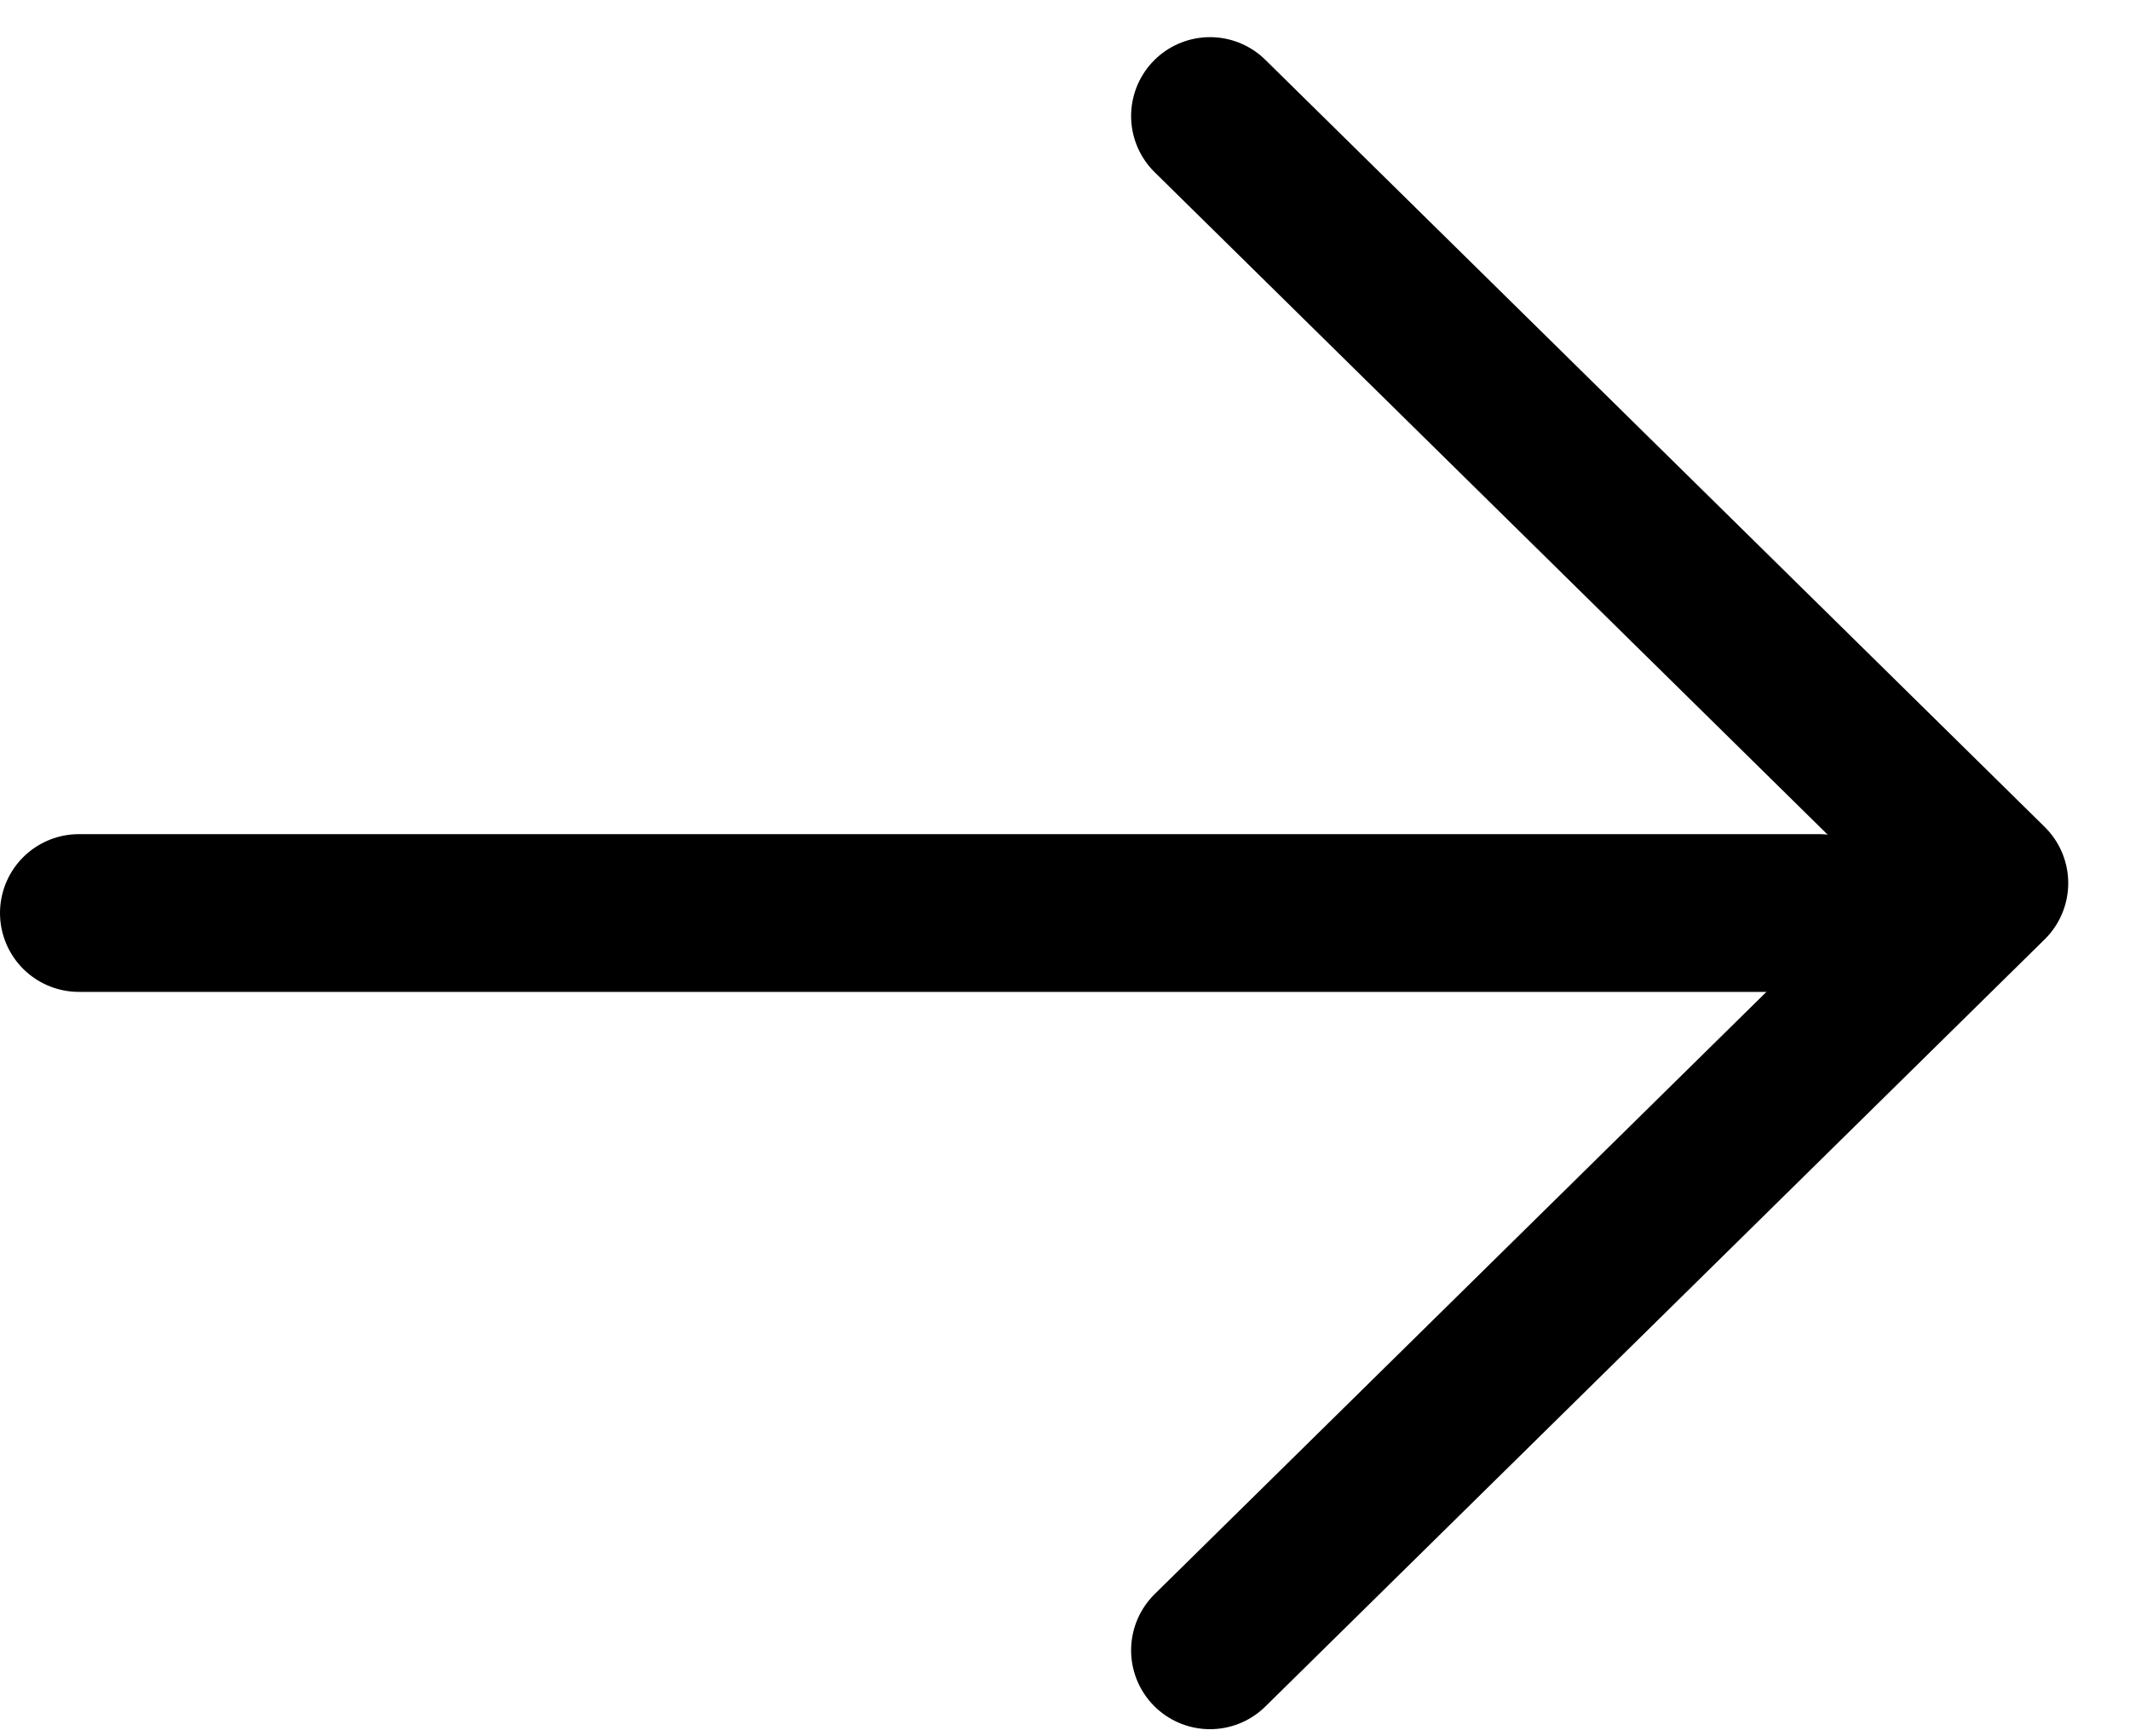
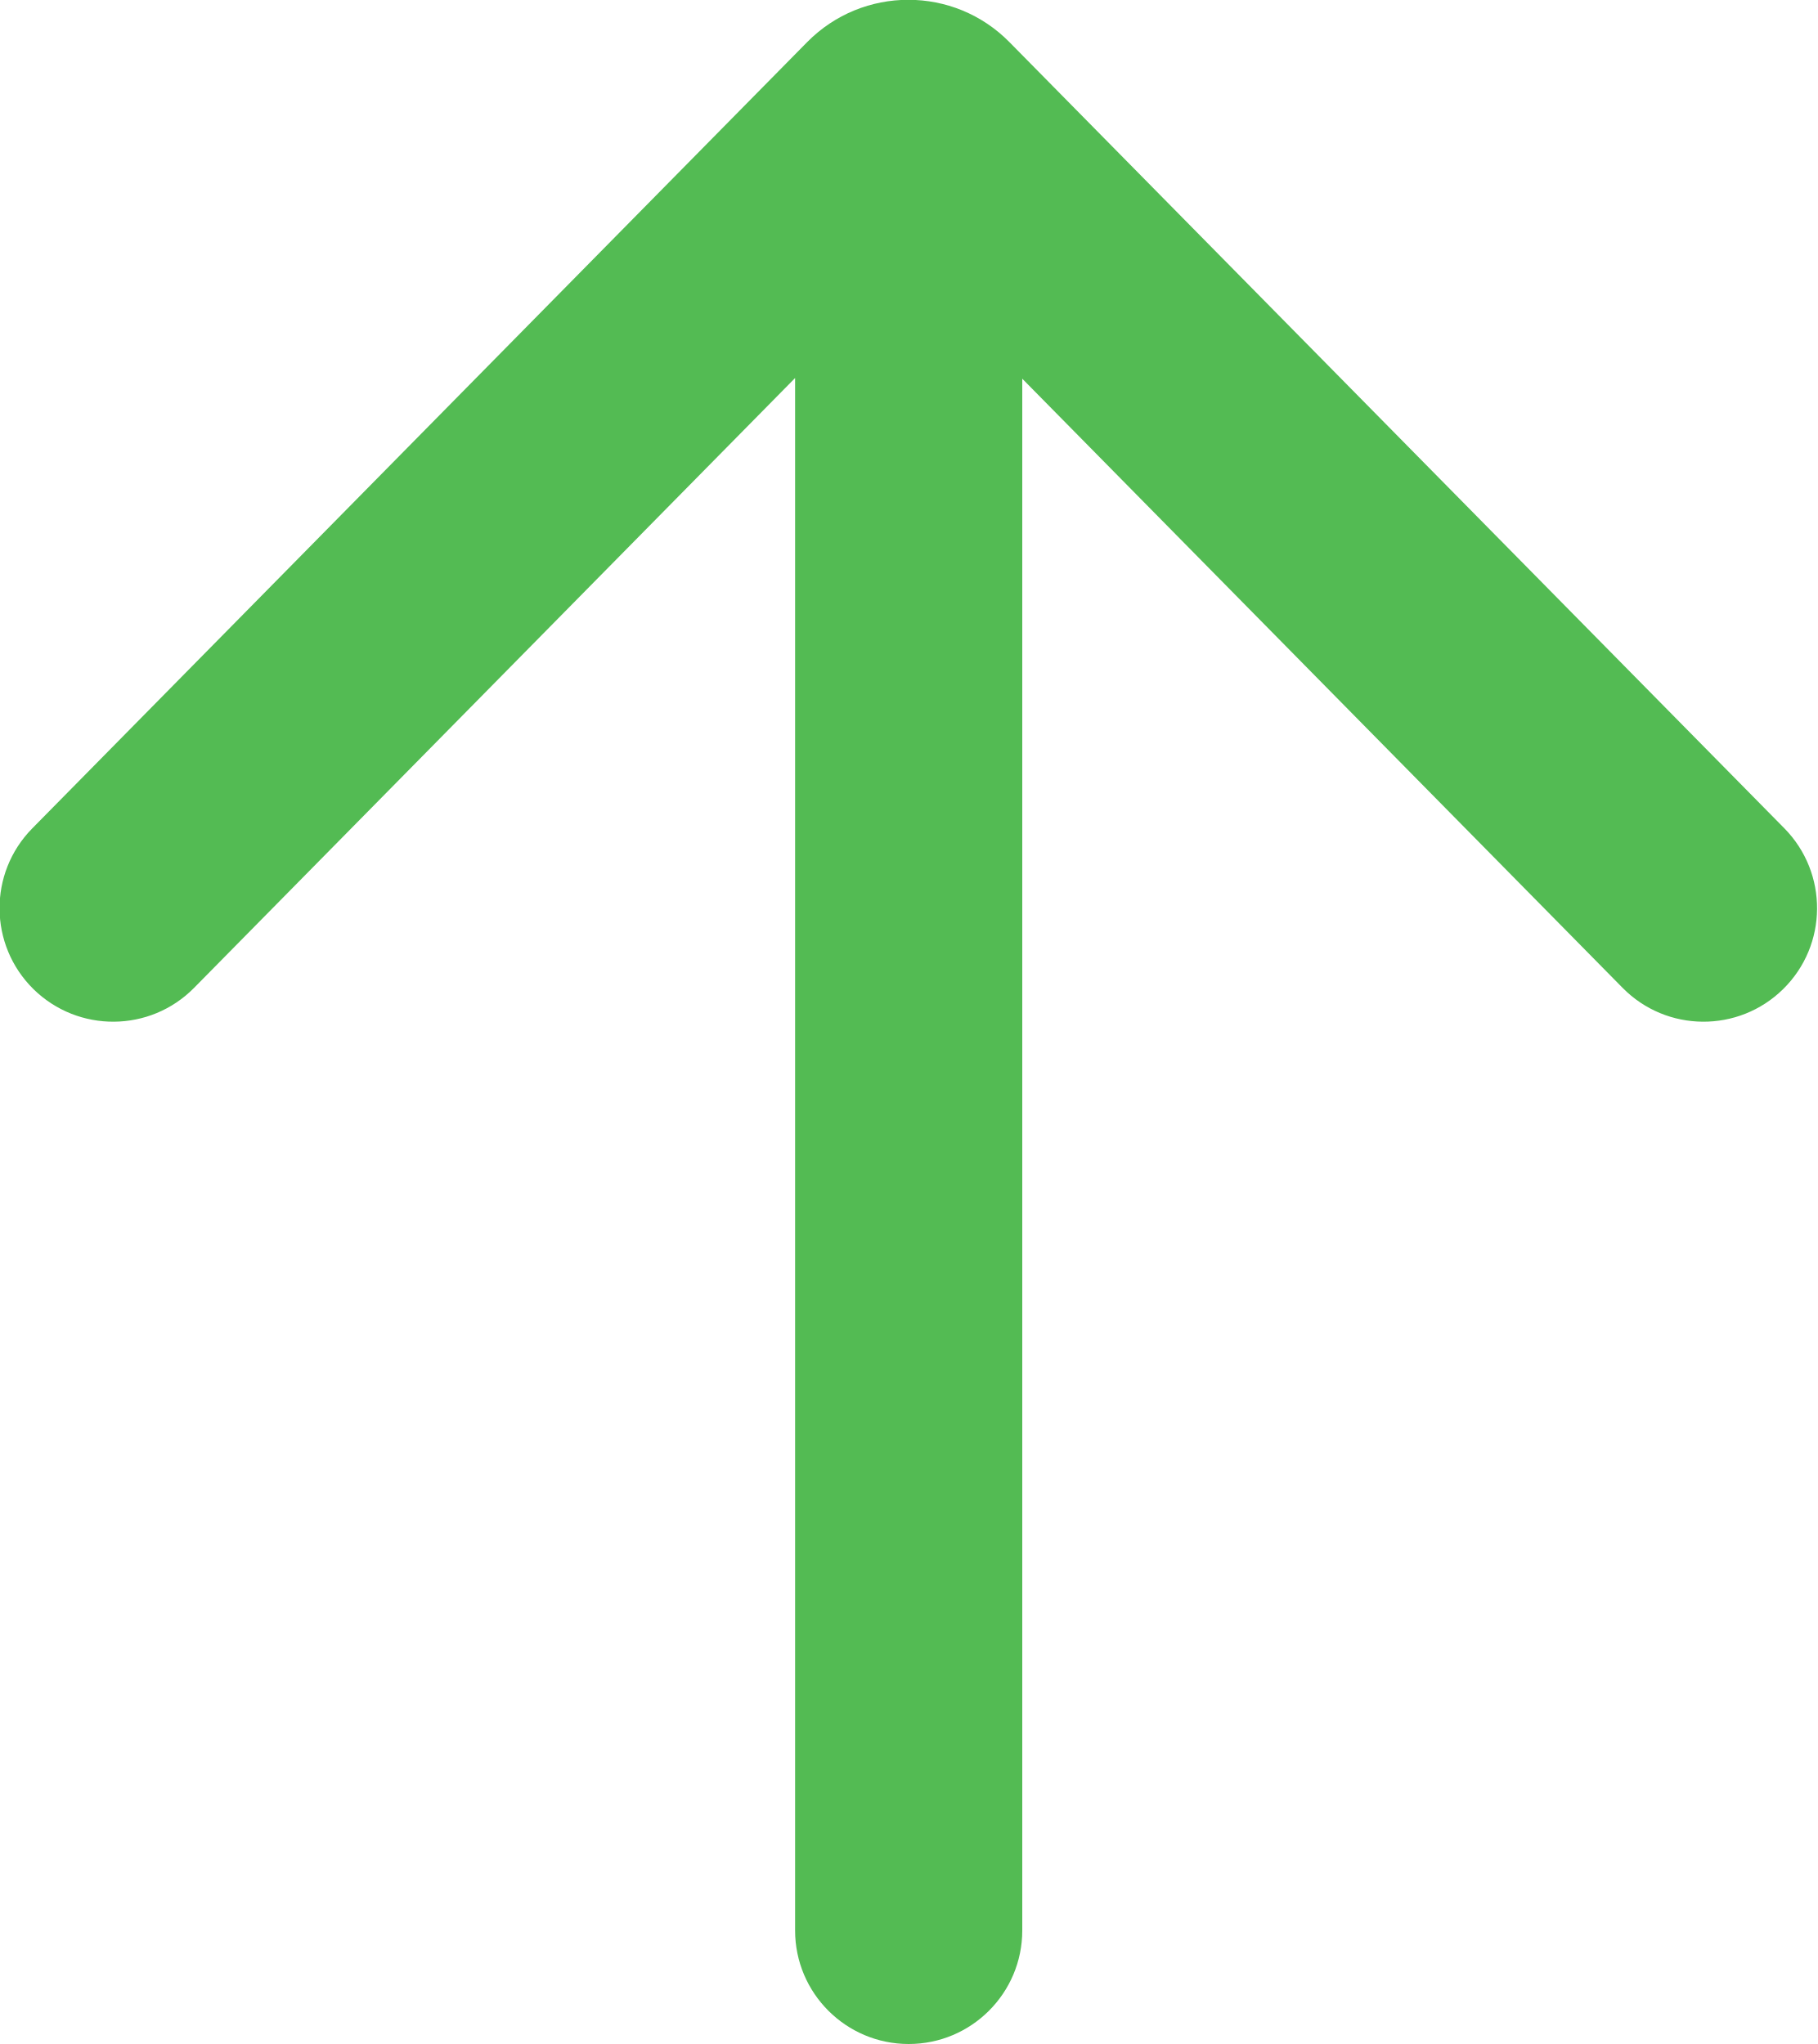
- <svg xmlns="http://www.w3.org/2000/svg" width="27" height="22" viewBox="0 0 27 22" fill="none">
-   <path d="M1 11.576L23.059 11.576" stroke="black" stroke-width="2" stroke-linecap="round" stroke-linejoin="round" />
-   <path d="M15.338 1.471L25.217 11.197L15.338 20.924" stroke="black" stroke-width="2" stroke-linecap="round" stroke-linejoin="round" />
+ <svg xmlns="http://www.w3.org/2000/svg" width="16" height="18" viewBox="0 0 16 18" fill="none">
+   <path d="M0.284 7.295C-0.104 7.689 -0.099 8.322 0.294 8.71C0.688 9.097 1.321 9.093 1.709 8.699L7 3.329V17C7 17.552 7.448 18 8 18C8.552 18 9 17.552 9 17V3.335L14.285 8.699C14.673 9.093 15.306 9.097 15.699 8.71C16.093 8.322 16.097 7.689 15.71 7.295L8.887 0.371C8.398 -0.126 7.596 -0.126 7.106 0.371L0.284 7.295Z" fill="#53BB53" />
</svg>
